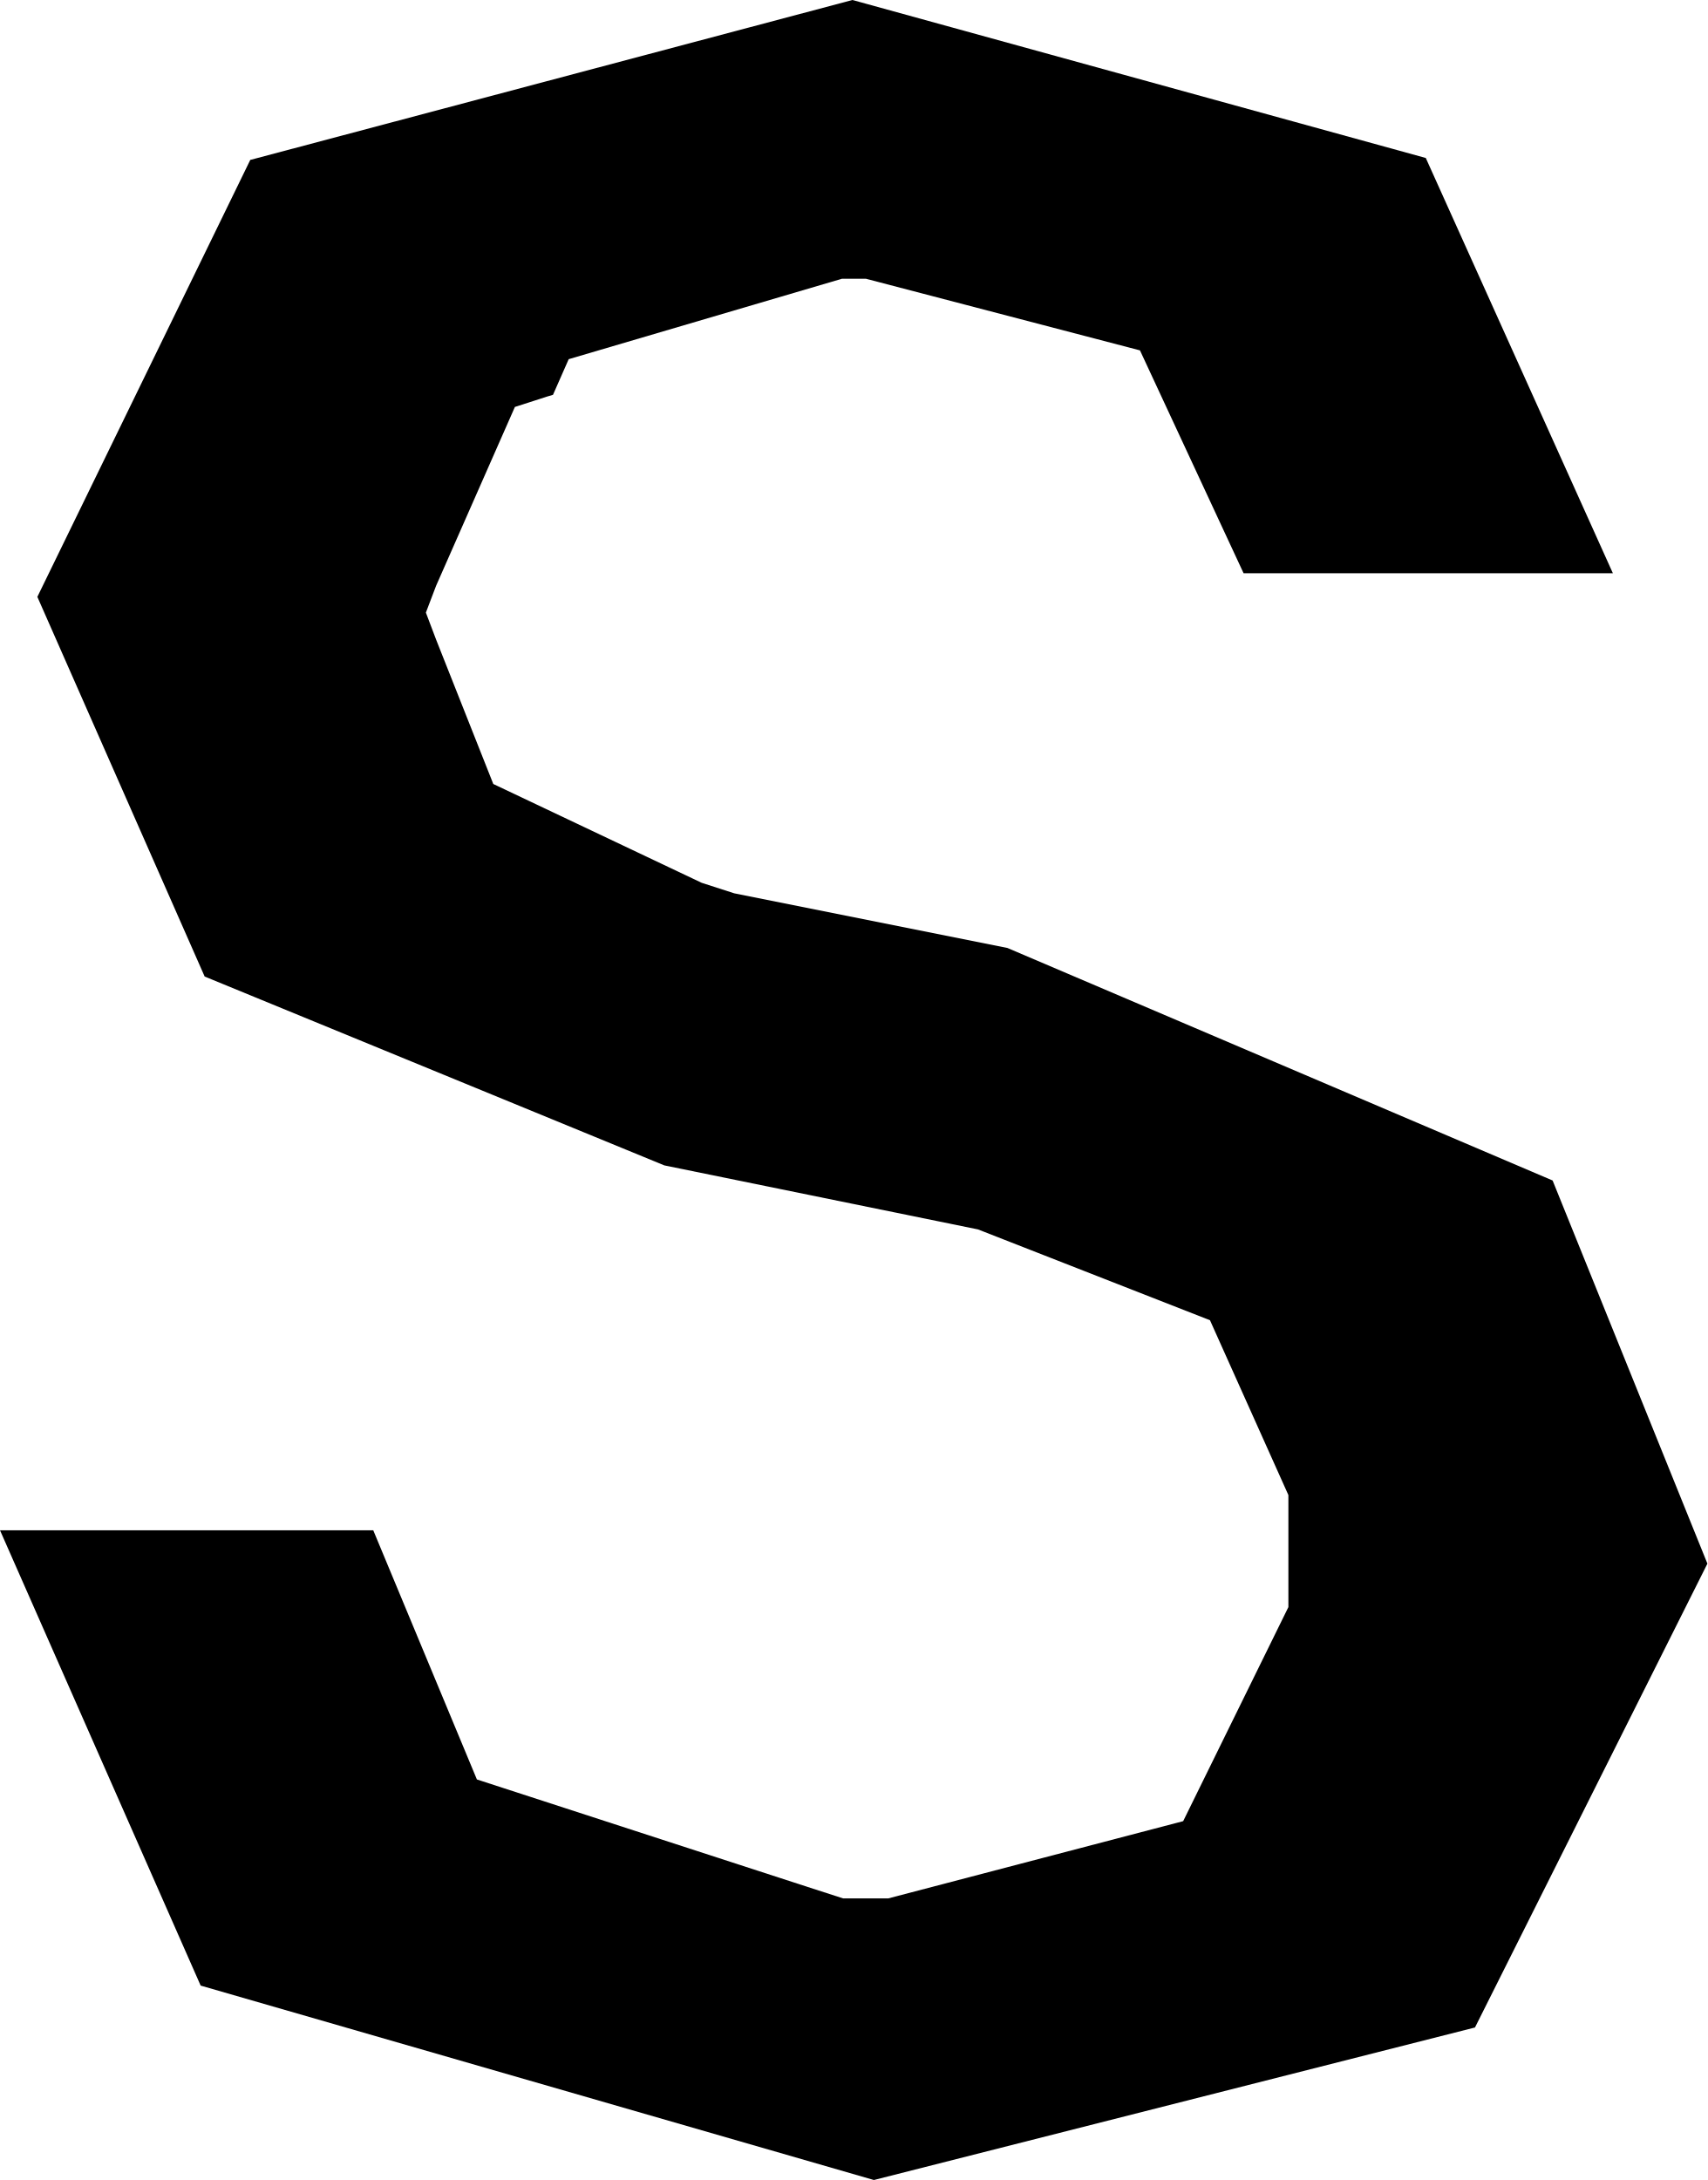
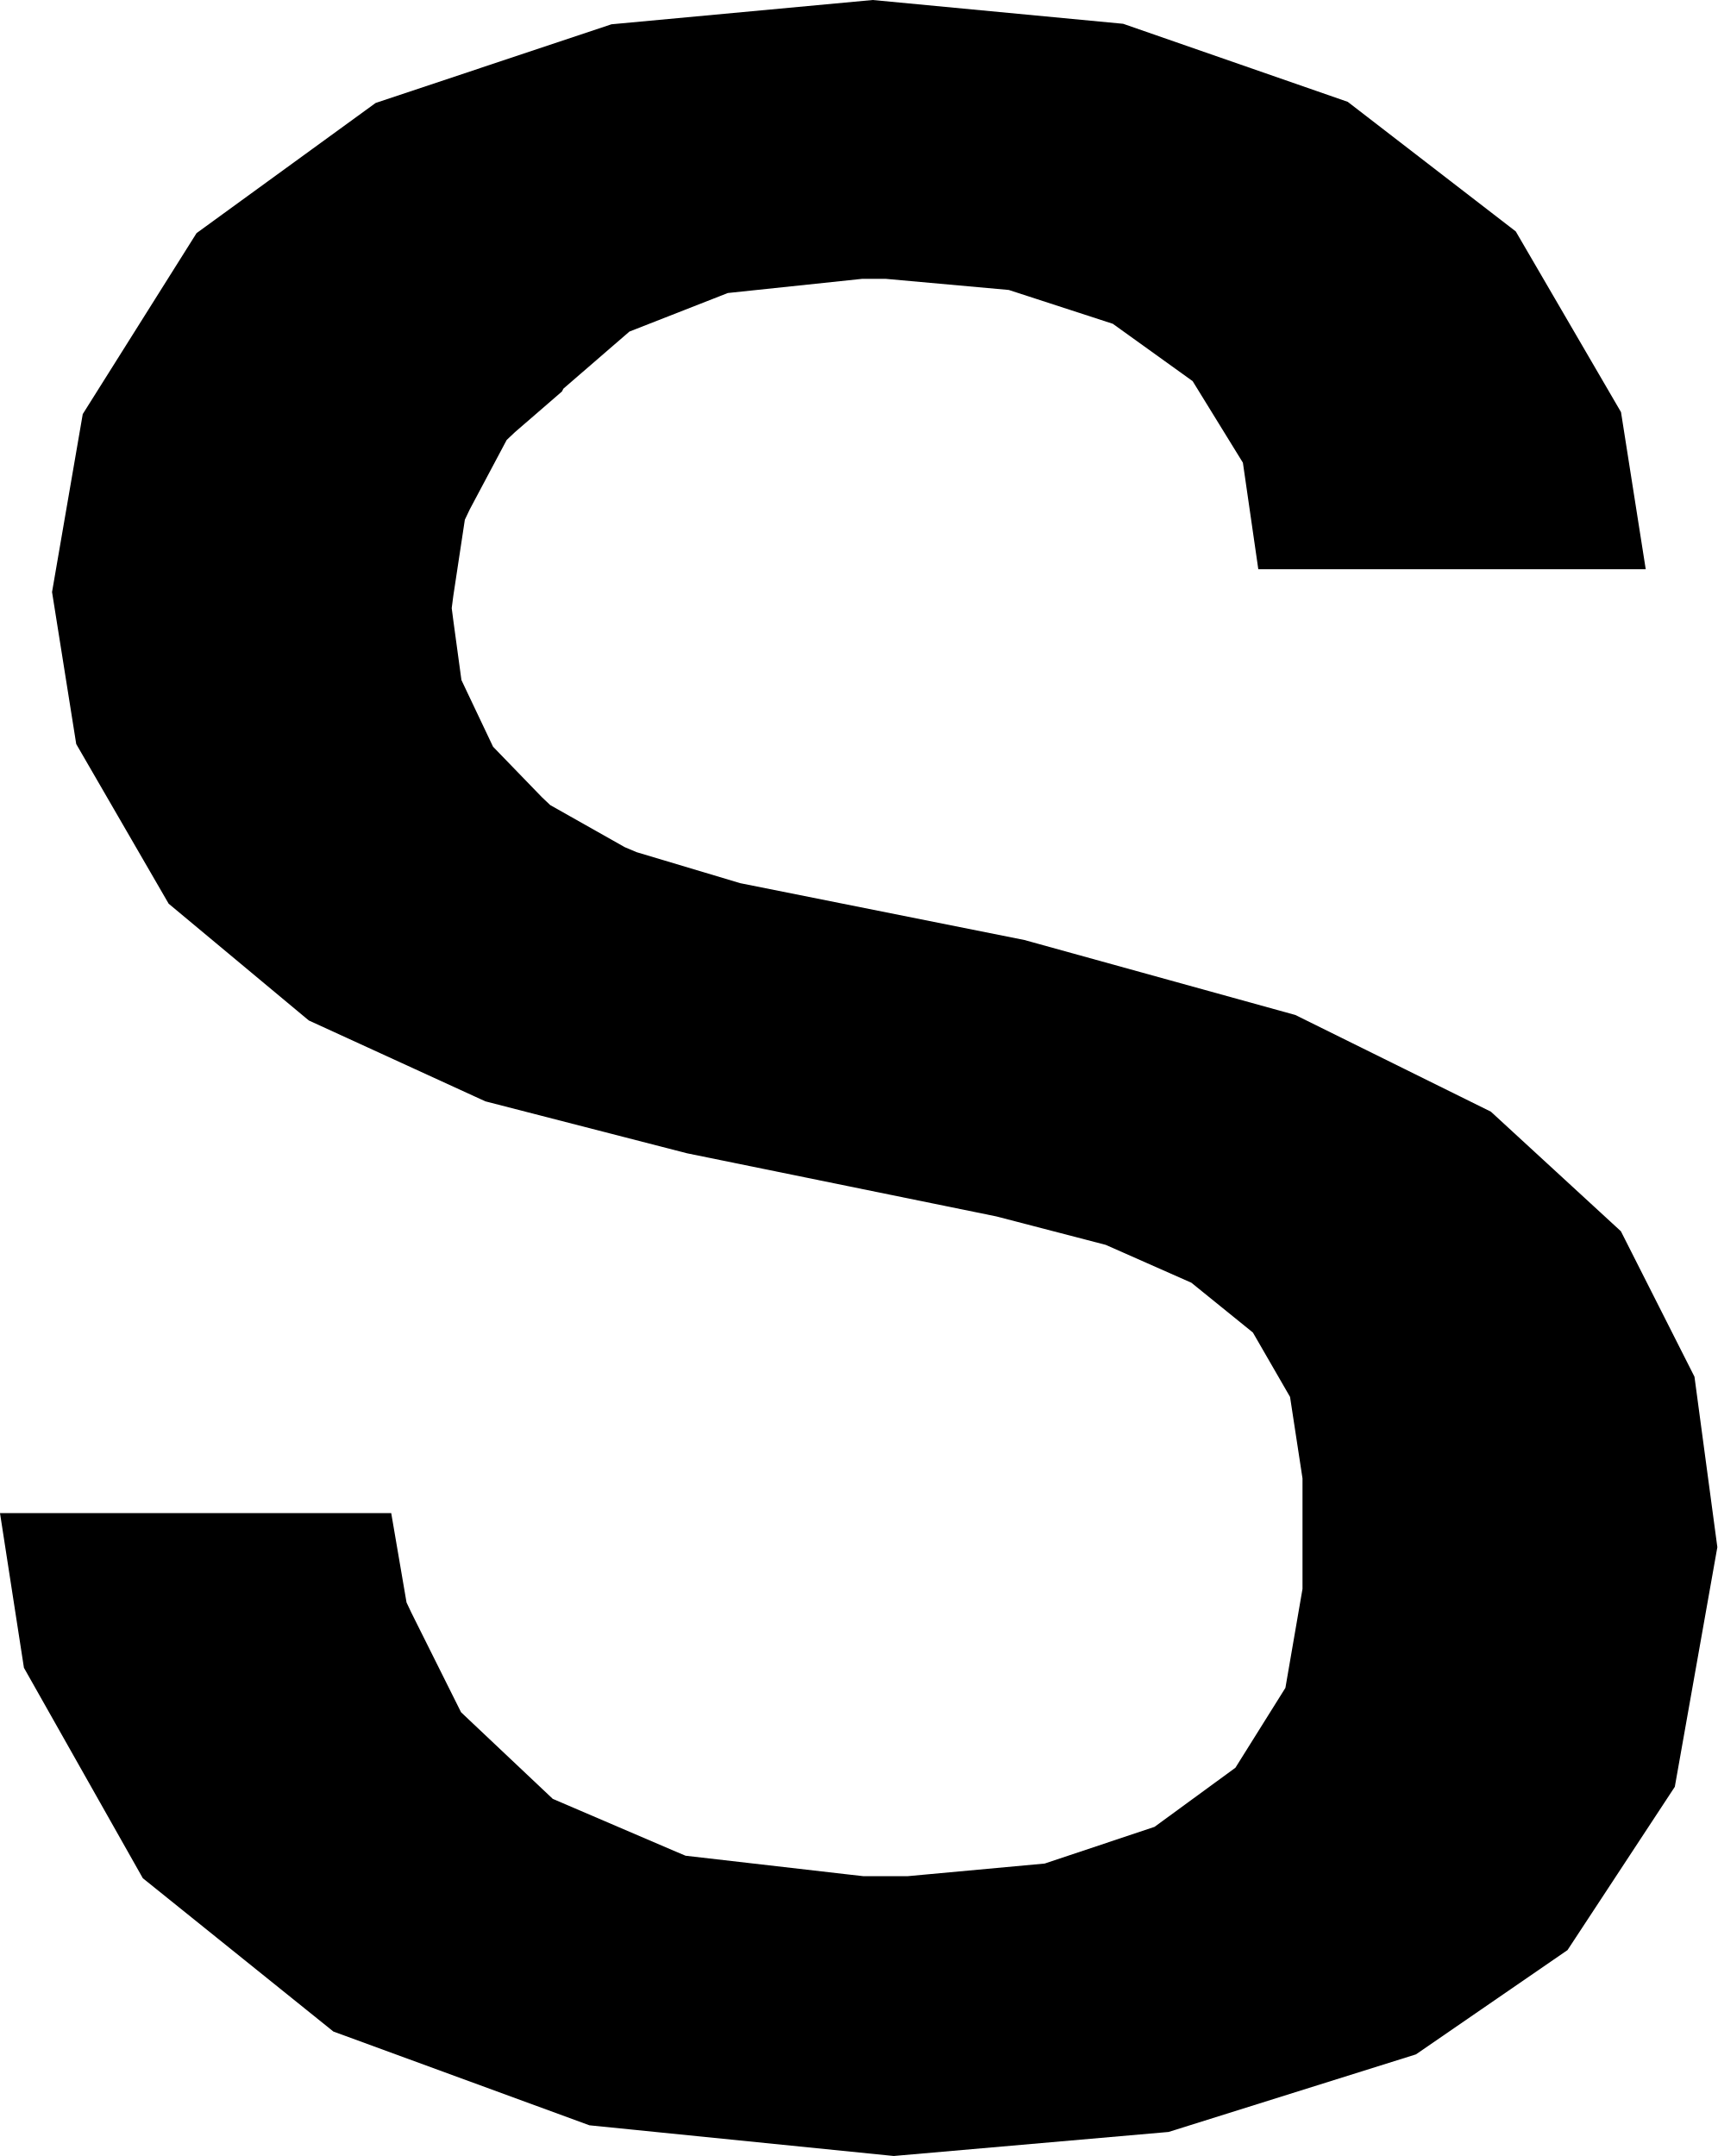
- <svg xmlns="http://www.w3.org/2000/svg" viewBox="4.753 0.642 145.113 185.252">
-   <polygon points="64.392,75.662 46.678,67.264 41.816,54.99 40.949,52.7 41.816,50.422 48.514,35.224 51.278,34.333 51.752,34.193 53.087,31.164 76.309,24.33 78.349,24.33 101.639,30.416 110.445,49.354 141.832,49.354 125.931,14.067 77.205,0.642 26.023,14.232 7.928,51.361 22.147,83.626 61.213,99.674 87.869,105.114 107.589,112.832 114.253,127.69 114.253,137.21 105.311,155.4 80.253,161.962 76.404,161.962 73.64,161.07 45.284,151.856 36.475,130.682 4.753,130.682 4.753,130.682 21.807,169.374 79.027,185.895 130.112,172.934 149.866,133.517 136.71,100.958 90.372,81.197 67.156,76.554" />
+ <svg xmlns="http://www.w3.org/2000/svg" viewBox="2.029 0.303 147.967 185.772">
+   <polygon points="55.857,73.298 49.436,69.673 48.725,68.999 44.51,64.643 42.201,59.777 41.786,58.899 41.084,53.746 40.949,52.7 41.084,51.66 42.08,45.086 42.495,44.211 45.685,38.212 46.396,37.541 50.441,34.042 50.575,33.789 56.259,28.873 64.737,25.551 76.309,24.33 78.349,24.33 88.946,25.287 97.911,28.203 104.787,33.143 109.117,40.171 110.445,49.354 143.826,49.354 141.696,35.815 132.627,20.243 118.151,9.078 98.801,2.353 77.22,0.303 54.711,2.396 34.396,9.174 18.964,20.391 9.159,35.982 6.513,51.315 8.597,64.414 16.561,78.171 28.638,88.233 43.848,95.2 61.213,99.674 87.869,105.114 97.297,107.566 104.676,110.828 109.979,115.121 113.18,120.668 114.253,127.69 114.253,137.21 112.78,145.738 108.473,152.62 101.504,157.714 92.04,160.876 80.253,161.962 76.404,161.962 75.055,161.81 61.098,160.202 60.076,159.77 49.657,155.303 42.464,148.512 41.753,147.838 37.471,139.258 37.056,138.379 35.737,130.682 2.029,130.682 2.029,130.682 4.091,144.008 14.335,162.14 30.755,175.351 52.816,183.43 79.033,186.074 102.715,184.003 124.028,177.318 137.086,168.333 146.331,154.264 149.996,133.614 148.025,118.927 141.685,106.394 130.483,96.09 113.632,87.758 90.287,81.298 65.807,76.402 56.879,73.73" />
</svg>
